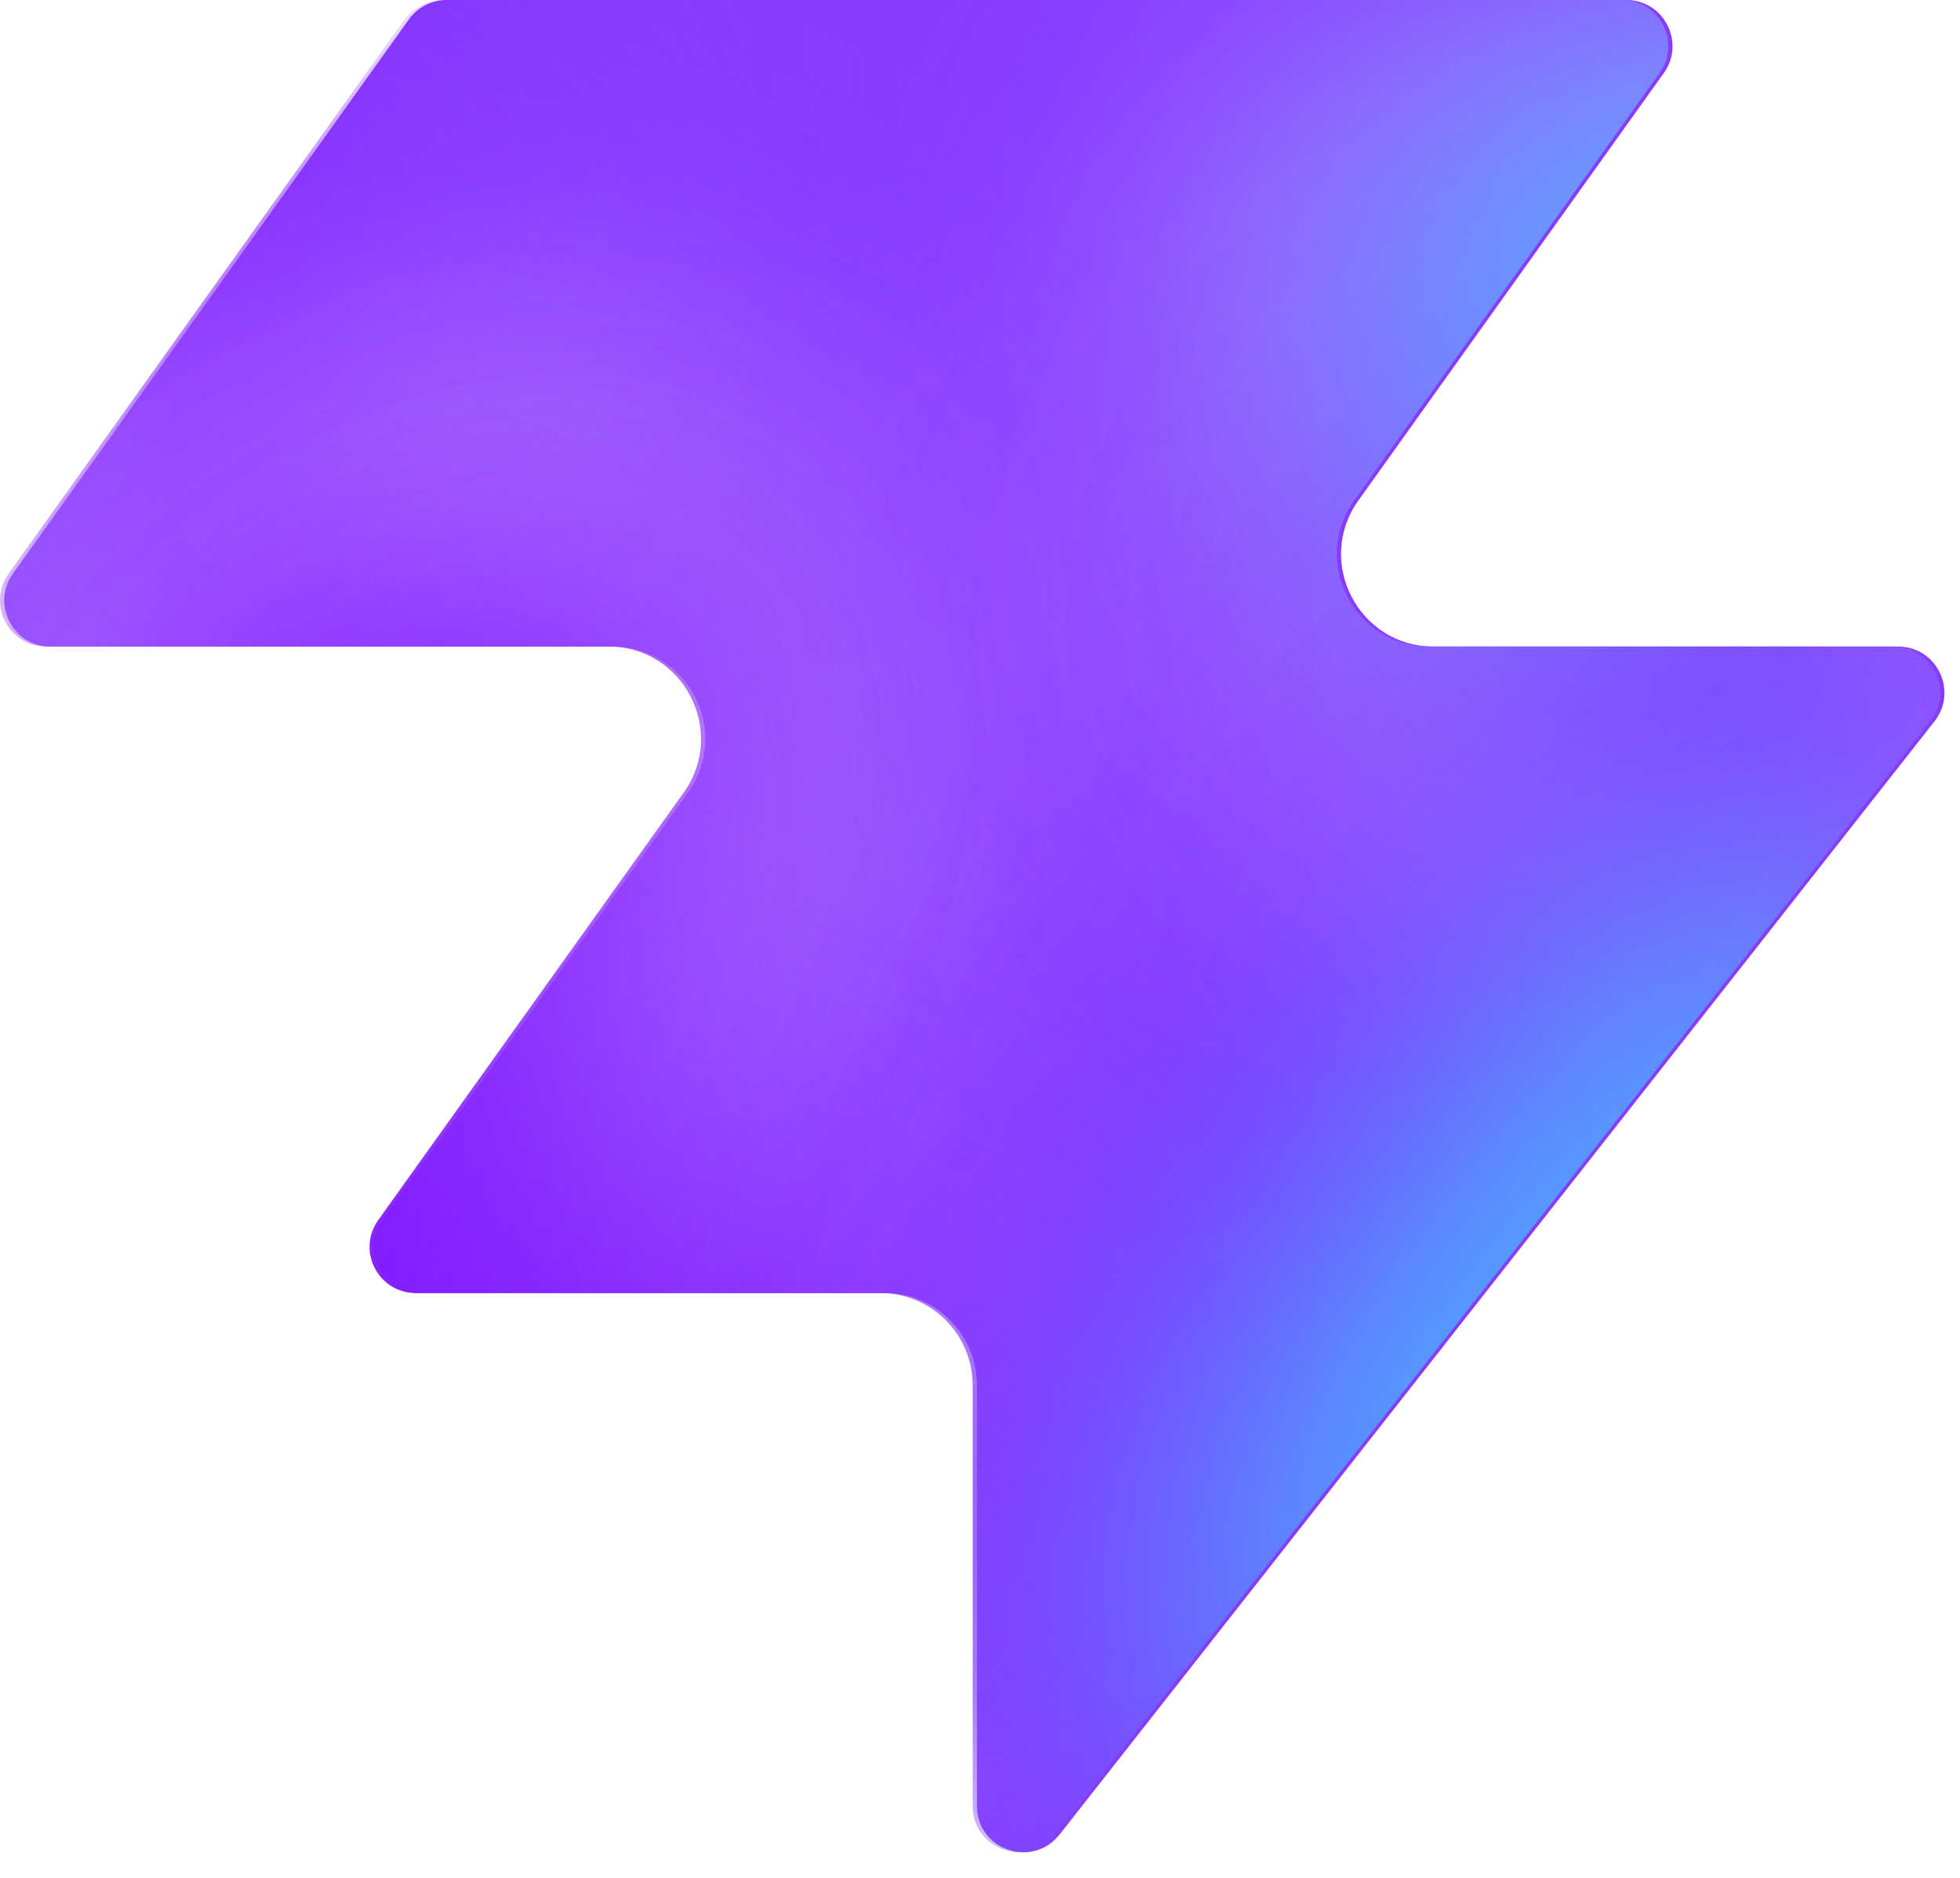
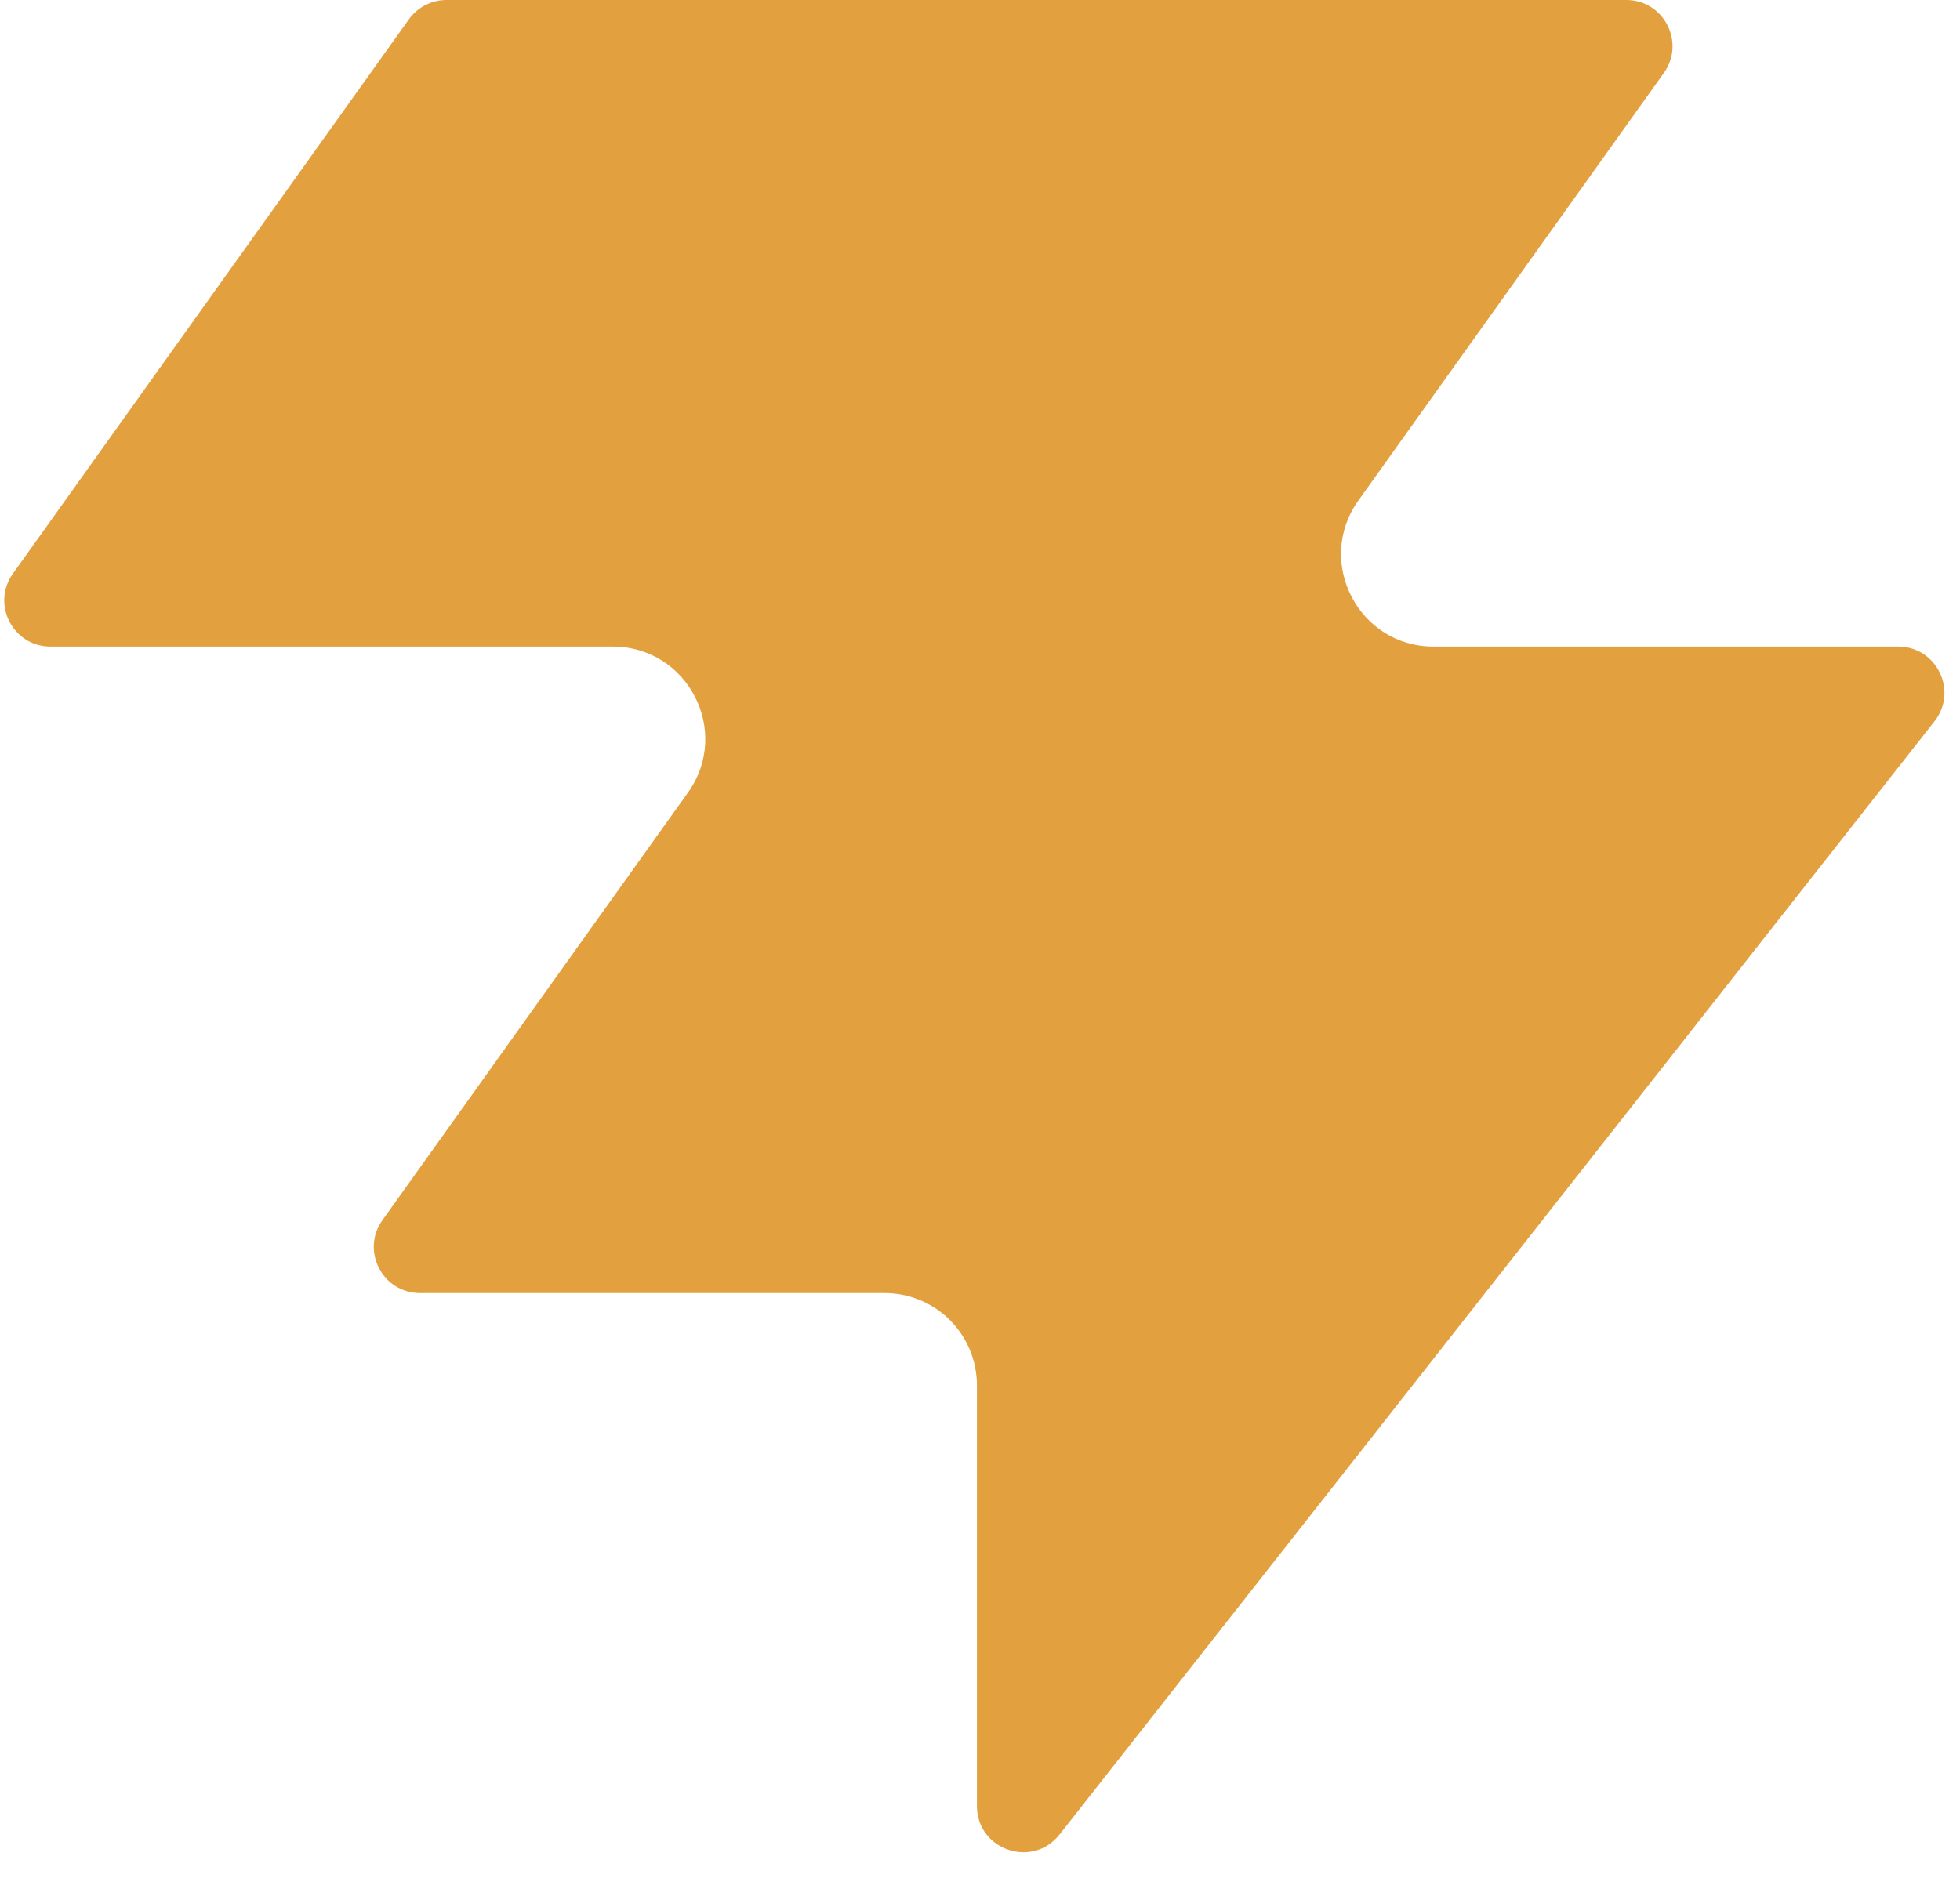
<svg xmlns="http://www.w3.org/2000/svg" width="48" height="46" fill="none" viewBox="0 0 48 46">
-   <path fill="#863bff" d="M25.946 44.938c-.664.845-2.021.375-2.021-.698V33.937a2.26 2.26 0 0 0-2.262-2.262H10.287c-.92 0-1.456-1.04-.92-1.788l7.48-10.471c1.07-1.497 0-3.578-1.842-3.578H1.237c-.92 0-1.456-1.04-.92-1.788L10.013.474c.214-.297.556-.474.92-.474h28.894c.92 0 1.456 1.04.92 1.788l-7.48 10.471c-1.07 1.498 0 3.579 1.842 3.579h11.377c.943 0 1.473 1.088.89 1.83L25.947 44.94z" style="fill:#863bff;fill:color(display-p3 .525 .23 1);fill-opacity:1" />
-   <mask id="a" width="48" height="46" x="0" y="0" maskUnits="userSpaceOnUse" style="mask-type:alpha">
-     <path fill="#000" d="M25.842 44.938c-.664.844-2.021.375-2.021-.698V33.937a2.26 2.26 0 0 0-2.262-2.262H10.183c-.92 0-1.456-1.04-.92-1.788l7.48-10.471c1.07-1.498 0-3.579-1.842-3.579H1.133c-.92 0-1.456-1.04-.92-1.787L9.91.473c.214-.297.556-.474.92-.474h28.894c.92 0 1.456 1.04.92 1.788l-7.48 10.471c-1.07 1.498 0 3.578 1.842 3.578h11.377c.943 0 1.473 1.088.89 1.832L25.843 44.94z" style="fill:#000;fill-opacity:1" />
-   </mask>
-   <g mask="url(#a)">
-     <g filter="url(#b)">
-       <ellipse cx="5.508" cy="14.704" fill="#ede6ff" rx="5.508" ry="14.704" style="fill:#ede6ff;fill:color(display-p3 .927 .903 1);fill-opacity:1" transform="matrix(.00324 1 1 -.00324 -4.47 31.516)" />
-     </g>
-     <g filter="url(#c)">
-       <ellipse cx="10.399" cy="29.851" fill="#ede6ff" rx="10.399" ry="29.851" style="fill:#ede6ff;fill:color(display-p3 .927 .903 1);fill-opacity:1" transform="matrix(.00324 1 1 -.00324 -39.328 7.883)" />
-     </g>
-     <g filter="url(#d)">
-       <ellipse cx="5.508" cy="30.487" fill="#7e14ff" rx="5.508" ry="30.487" style="fill:#7e14ff;fill:color(display-p3 .492 .077 1);fill-opacity:1" transform="rotate(89.814 -25.913 -14.639)scale(1 -1)" />
-     </g>
-     <g filter="url(#e)">
-       <ellipse cx="5.508" cy="30.599" fill="#7e14ff" rx="5.508" ry="30.599" style="fill:#7e14ff;fill:color(display-p3 .492 .077 1);fill-opacity:1" transform="rotate(89.814 -32.644 -3.334)scale(1 -1)" />
-     </g>
-     <g filter="url(#f)">
-       <ellipse cx="5.508" cy="30.599" fill="#7e14ff" rx="5.508" ry="30.599" style="fill:#7e14ff;fill:color(display-p3 .492 .077 1);fill-opacity:1" transform="matrix(.00324 1 1 -.00324 -34.34 30.47)" />
-     </g>
-     <g filter="url(#g)">
-       <ellipse cx="14.072" cy="22.078" fill="#ede6ff" rx="14.072" ry="22.078" style="fill:#ede6ff;fill:color(display-p3 .927 .903 1);fill-opacity:1" transform="rotate(93.35 24.506 48.493)scale(-1 1)" />
-     </g>
-     <g filter="url(#h)">
-       <ellipse cx="3.47" cy="21.501" fill="#7e14ff" rx="3.47" ry="21.501" style="fill:#7e14ff;fill:color(display-p3 .492 .077 1);fill-opacity:1" transform="rotate(89.009 28.708 47.59)scale(-1 1)" />
-     </g>
-     <g filter="url(#i)">
-       <ellipse cx="3.47" cy="21.501" fill="#7e14ff" rx="3.47" ry="21.501" style="fill:#7e14ff;fill:color(display-p3 .492 .077 1);fill-opacity:1" transform="rotate(89.009 28.708 47.59)scale(-1 1)" />
-     </g>
-     <g filter="url(#j)">
-       <ellipse cx=".387" cy="8.972" fill="#7e14ff" rx="4.407" ry="29.108" style="fill:#7e14ff;fill:color(display-p3 .492 .077 1);fill-opacity:1" transform="rotate(39.51 .387 8.972)" />
-     </g>
-     <g filter="url(#k)">
-       <ellipse cx="47.523" cy="-6.092" fill="#7e14ff" rx="4.407" ry="29.108" style="fill:#7e14ff;fill:color(display-p3 .492 .077 1);fill-opacity:1" transform="rotate(37.892 47.523 -6.092)" />
-     </g>
-     <g filter="url(#l)">
-       <ellipse cx="41.412" cy="6.333" fill="#47bfff" rx="5.971" ry="9.665" style="fill:#47bfff;fill:color(display-p3 .28 .748 1);fill-opacity:1" transform="rotate(37.892 41.412 6.333)" />
-     </g>
-     <g filter="url(#m)">
-       <ellipse cx="-1.879" cy="38.332" fill="#7e14ff" rx="4.407" ry="29.108" style="fill:#7e14ff;fill:color(display-p3 .492 .077 1);fill-opacity:1" transform="rotate(37.892 -1.88 38.332)" />
-     </g>
-     <g filter="url(#n)">
-       <ellipse cx="-1.879" cy="38.332" fill="#7e14ff" rx="4.407" ry="29.108" style="fill:#7e14ff;fill:color(display-p3 .492 .077 1);fill-opacity:1" transform="rotate(37.892 -1.88 38.332)" />
-     </g>
-     <g filter="url(#o)">
-       <ellipse cx="35.651" cy="29.907" fill="#7e14ff" rx="4.407" ry="29.108" style="fill:#7e14ff;fill:color(display-p3 .492 .077 1);fill-opacity:1" transform="rotate(37.892 35.651 29.907)" />
-     </g>
-     <g filter="url(#p)">
-       <ellipse cx="38.418" cy="32.4" fill="#47bfff" rx="5.971" ry="15.297" style="fill:#47bfff;fill:color(display-p3 .28 .748 1);fill-opacity:1" transform="rotate(37.892 38.418 32.4)" />
-     </g>
-   </g>
-   <defs>
-     <filter id="b" width="60.045" height="41.654" x="-19.77" y="16.149" color-interpolation-filters="sRGB" filterUnits="userSpaceOnUse">
-       <feFlood flood-opacity="0" result="BackgroundImageFix" />
-       <feBlend in="SourceGraphic" in2="BackgroundImageFix" result="shape" />
-       <feGaussianBlur result="effect1_foregroundBlur_2002_17158" stdDeviation="7.659" />
-     </filter>
-     <filter id="c" width="90.34" height="51.437" x="-54.613" y="-7.533" color-interpolation-filters="sRGB" filterUnits="userSpaceOnUse">
-       <feFlood flood-opacity="0" result="BackgroundImageFix" />
-       <feBlend in="SourceGraphic" in2="BackgroundImageFix" result="shape" />
-       <feGaussianBlur result="effect1_foregroundBlur_2002_17158" stdDeviation="7.659" />
-     </filter>
-     <filter id="d" width="79.355" height="29.4" x="-49.64" y="2.03" color-interpolation-filters="sRGB" filterUnits="userSpaceOnUse">
-       <feFlood flood-opacity="0" result="BackgroundImageFix" />
-       <feBlend in="SourceGraphic" in2="BackgroundImageFix" result="shape" />
-       <feGaussianBlur result="effect1_foregroundBlur_2002_17158" stdDeviation="4.596" />
-     </filter>
-     <filter id="e" width="79.579" height="29.4" x="-45.045" y="20.029" color-interpolation-filters="sRGB" filterUnits="userSpaceOnUse">
-       <feFlood flood-opacity="0" result="BackgroundImageFix" />
-       <feBlend in="SourceGraphic" in2="BackgroundImageFix" result="shape" />
-       <feGaussianBlur result="effect1_foregroundBlur_2002_17158" stdDeviation="4.596" />
-     </filter>
-     <filter id="f" width="79.579" height="29.4" x="-43.513" y="21.178" color-interpolation-filters="sRGB" filterUnits="userSpaceOnUse">
-       <feFlood flood-opacity="0" result="BackgroundImageFix" />
-       <feBlend in="SourceGraphic" in2="BackgroundImageFix" result="shape" />
-       <feGaussianBlur result="effect1_foregroundBlur_2002_17158" stdDeviation="4.596" />
-     </filter>
-     <filter id="g" width="74.749" height="58.852" x="15.756" y="-17.901" color-interpolation-filters="sRGB" filterUnits="userSpaceOnUse">
-       <feFlood flood-opacity="0" result="BackgroundImageFix" />
-       <feBlend in="SourceGraphic" in2="BackgroundImageFix" result="shape" />
-       <feGaussianBlur result="effect1_foregroundBlur_2002_17158" stdDeviation="7.659" />
-     </filter>
-     <filter id="h" width="61.377" height="25.362" x="23.548" y="2.284" color-interpolation-filters="sRGB" filterUnits="userSpaceOnUse">
-       <feFlood flood-opacity="0" result="BackgroundImageFix" />
-       <feBlend in="SourceGraphic" in2="BackgroundImageFix" result="shape" />
-       <feGaussianBlur result="effect1_foregroundBlur_2002_17158" stdDeviation="4.596" />
-     </filter>
-     <filter id="i" width="61.377" height="25.362" x="23.548" y="2.284" color-interpolation-filters="sRGB" filterUnits="userSpaceOnUse">
-       <feFlood flood-opacity="0" result="BackgroundImageFix" />
-       <feBlend in="SourceGraphic" in2="BackgroundImageFix" result="shape" />
-       <feGaussianBlur result="effect1_foregroundBlur_2002_17158" stdDeviation="4.596" />
-     </filter>
-     <filter id="j" width="56.045" height="63.649" x="-27.636" y="-22.853" color-interpolation-filters="sRGB" filterUnits="userSpaceOnUse">
-       <feFlood flood-opacity="0" result="BackgroundImageFix" />
-       <feBlend in="SourceGraphic" in2="BackgroundImageFix" result="shape" />
-       <feGaussianBlur result="effect1_foregroundBlur_2002_17158" stdDeviation="4.596" />
-     </filter>
-     <filter id="k" width="54.814" height="64.646" x="20.116" y="-38.415" color-interpolation-filters="sRGB" filterUnits="userSpaceOnUse">
-       <feFlood flood-opacity="0" result="BackgroundImageFix" />
-       <feBlend in="SourceGraphic" in2="BackgroundImageFix" result="shape" />
-       <feGaussianBlur result="effect1_foregroundBlur_2002_17158" stdDeviation="4.596" />
-     </filter>
-     <filter id="l" width="33.541" height="35.313" x="24.641" y="-11.323" color-interpolation-filters="sRGB" filterUnits="userSpaceOnUse">
-       <feFlood flood-opacity="0" result="BackgroundImageFix" />
-       <feBlend in="SourceGraphic" in2="BackgroundImageFix" result="shape" />
-       <feGaussianBlur result="effect1_foregroundBlur_2002_17158" stdDeviation="4.596" />
-     </filter>
-     <filter id="m" width="54.814" height="64.646" x="-29.286" y="6.009" color-interpolation-filters="sRGB" filterUnits="userSpaceOnUse">
-       <feFlood flood-opacity="0" result="BackgroundImageFix" />
-       <feBlend in="SourceGraphic" in2="BackgroundImageFix" result="shape" />
-       <feGaussianBlur result="effect1_foregroundBlur_2002_17158" stdDeviation="4.596" />
-     </filter>
-     <filter id="n" width="54.814" height="64.646" x="-29.286" y="6.009" color-interpolation-filters="sRGB" filterUnits="userSpaceOnUse">
-       <feFlood flood-opacity="0" result="BackgroundImageFix" />
-       <feBlend in="SourceGraphic" in2="BackgroundImageFix" result="shape" />
-       <feGaussianBlur result="effect1_foregroundBlur_2002_17158" stdDeviation="4.596" />
-     </filter>
-     <filter id="o" width="54.814" height="64.646" x="8.244" y="-2.416" color-interpolation-filters="sRGB" filterUnits="userSpaceOnUse">
-       <feFlood flood-opacity="0" result="BackgroundImageFix" />
-       <feBlend in="SourceGraphic" in2="BackgroundImageFix" result="shape" />
-       <feGaussianBlur result="effect1_foregroundBlur_2002_17158" stdDeviation="4.596" />
-     </filter>
-     <filter id="p" width="39.409" height="43.623" x="18.713" y="10.588" color-interpolation-filters="sRGB" filterUnits="userSpaceOnUse">
-       <feFlood flood-opacity="0" result="BackgroundImageFix" />
-       <feBlend in="SourceGraphic" in2="BackgroundImageFix" result="shape" />
-       <feGaussianBlur result="effect1_foregroundBlur_2002_17158" stdDeviation="4.596" />
-     </filter>
-   </defs>
+   <path fill="#E2A03F" d="M25.946 44.938c-.664.845-2.021.375-2.021-.698V33.937a2.26 2.26 0 0 0-2.262-2.262H10.287c-.92 0-1.456-1.04-.92-1.788l7.48-10.471c1.07-1.497 0-3.578-1.842-3.578H1.237c-.92 0-1.456-1.04-.92-1.788L10.013.474c.214-.297.556-.474.92-.474h28.894c.92 0 1.456 1.04.92 1.788l-7.48 10.471c-1.07 1.498 0 3.579 1.842 3.579h11.377c.943 0 1.473 1.088.89 1.83L25.947 44.94z" />
</svg>
